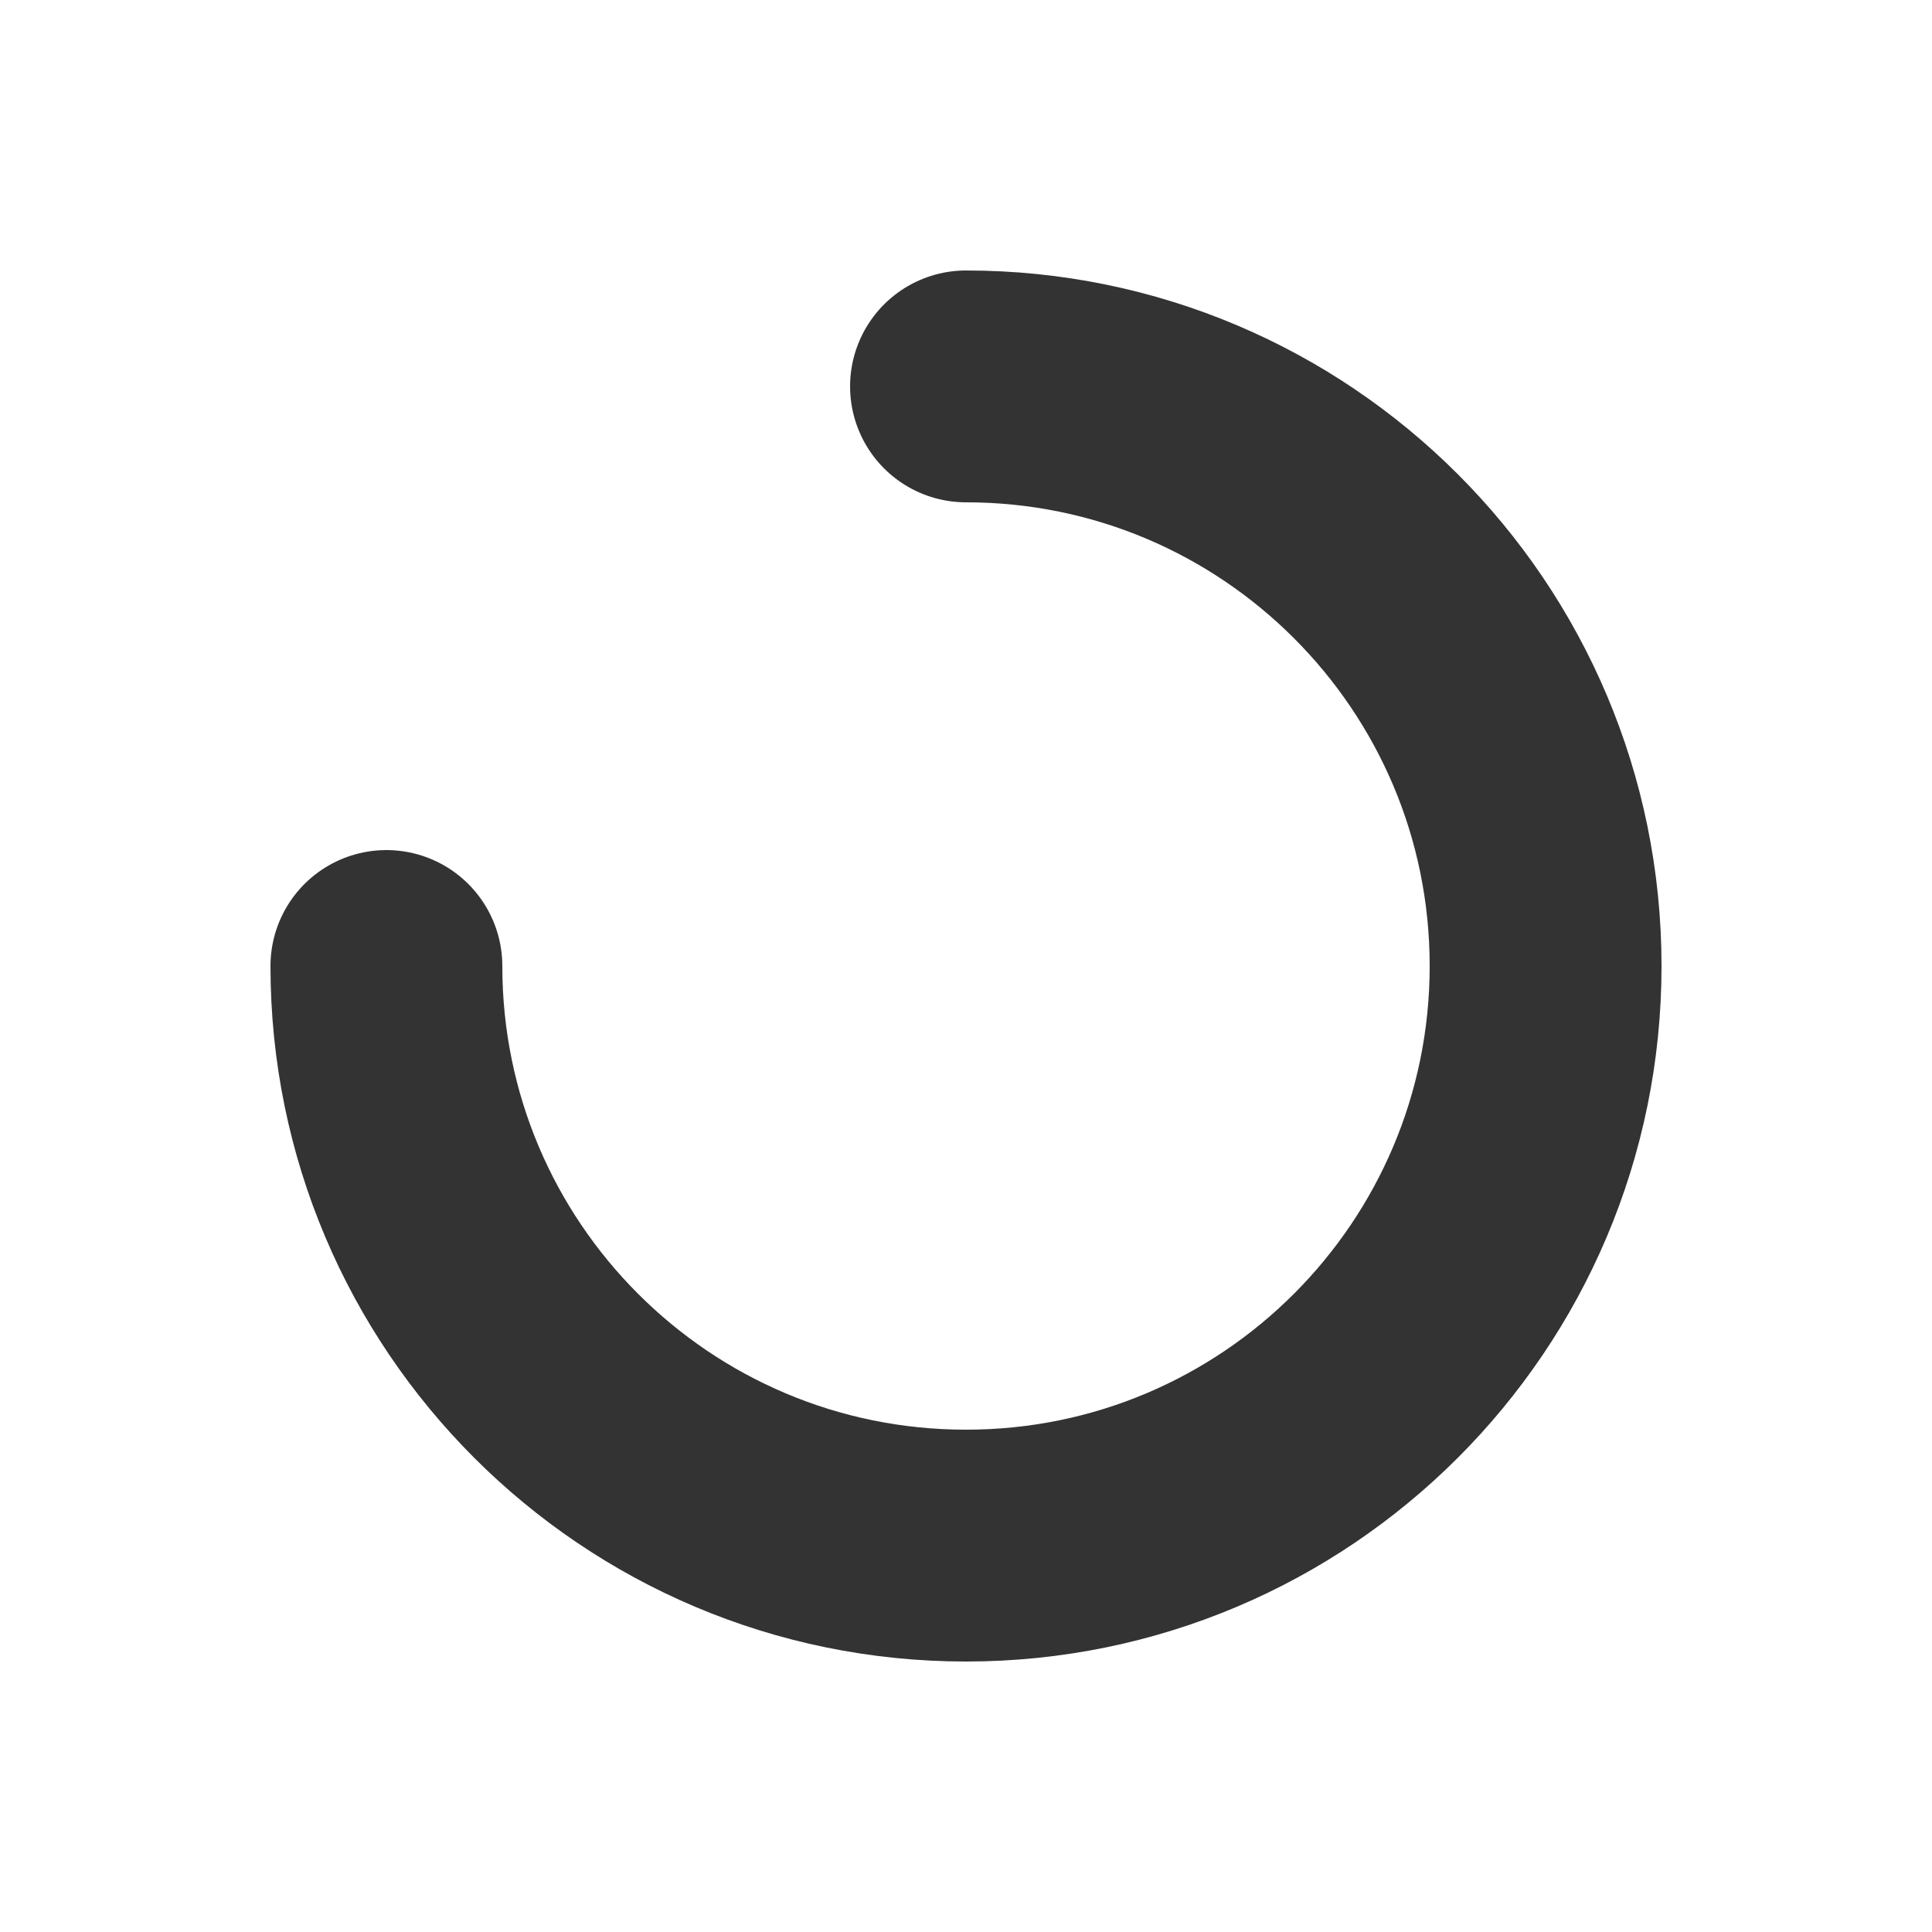
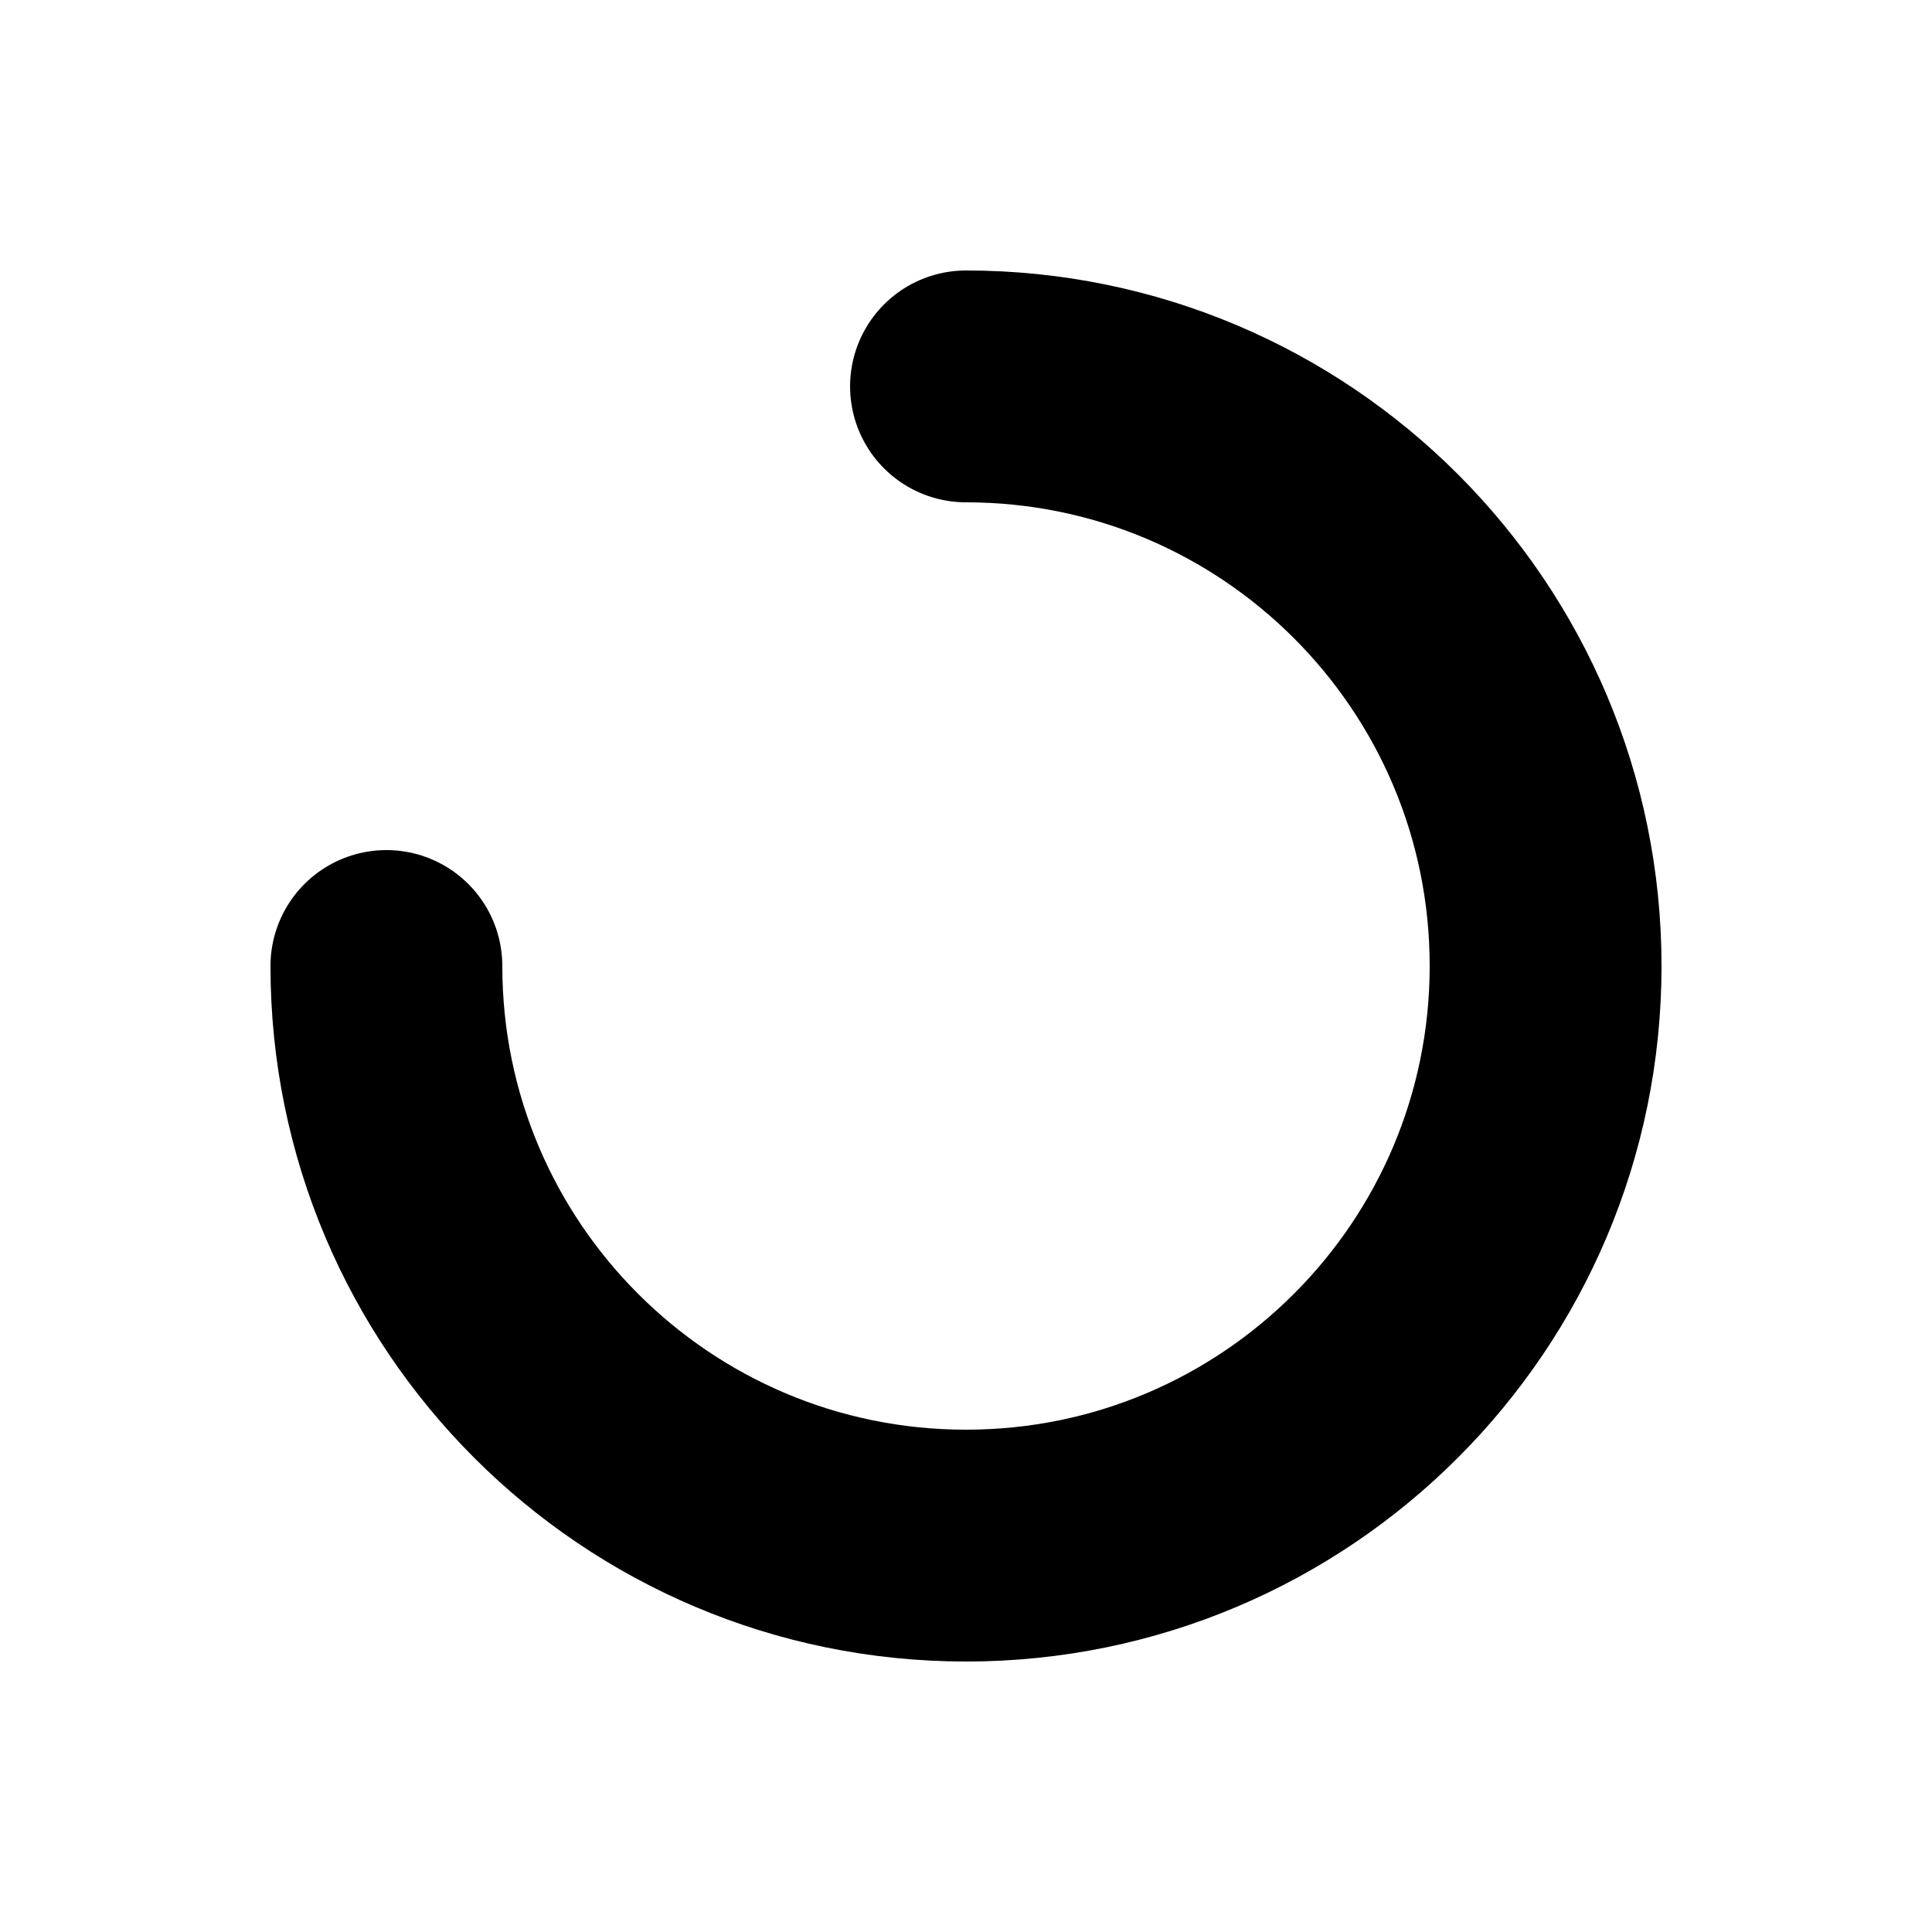
<svg xmlns="http://www.w3.org/2000/svg" width="100" height="100" viewBox="0 0 100 100">
-   <path d="M50 20 A30 30 0 1 1 20 50" stroke="#333" stroke-width="12" fill="none" stroke-linecap="round">
+   <path d="M50 20 A30 30 0 1 1 20 50" stroke="#000" stroke-width="12" fill="none" stroke-linecap="round">
    <animateTransform attributeName="transform" type="rotate" from="0 50 50" to="360 50 50" dur="1s" repeatCount="indefinite" />
  </path>
</svg>
